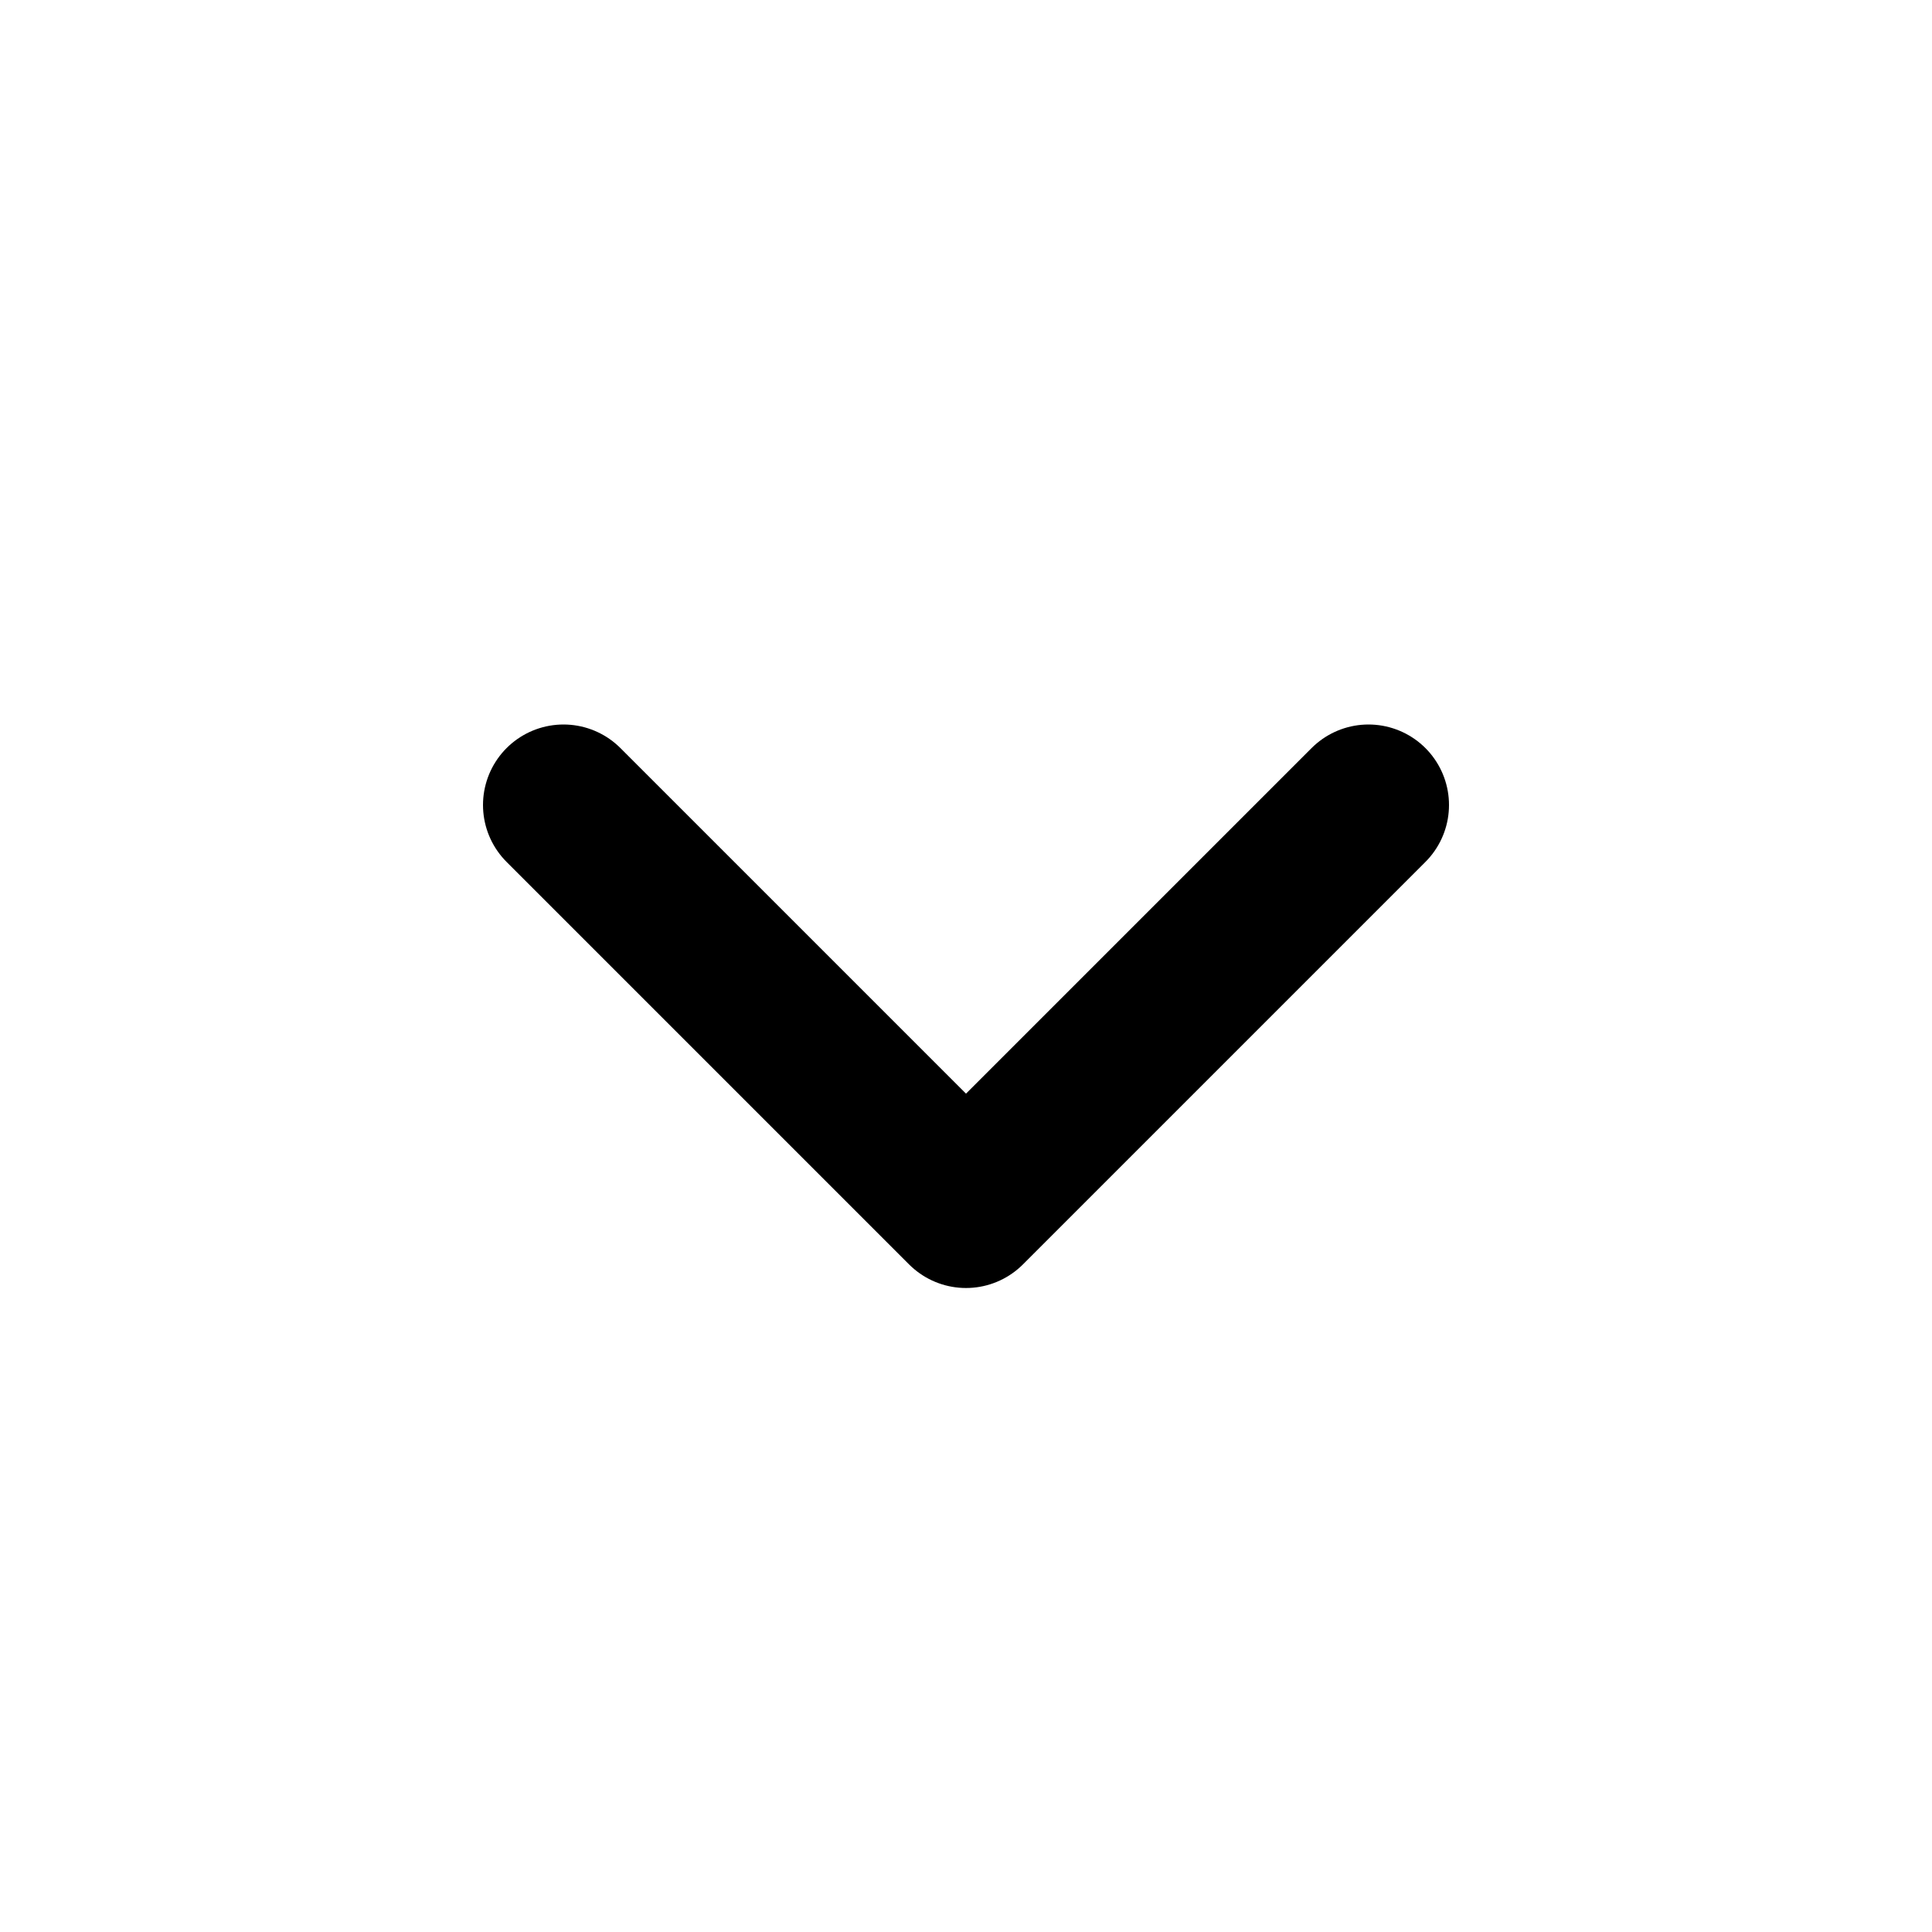
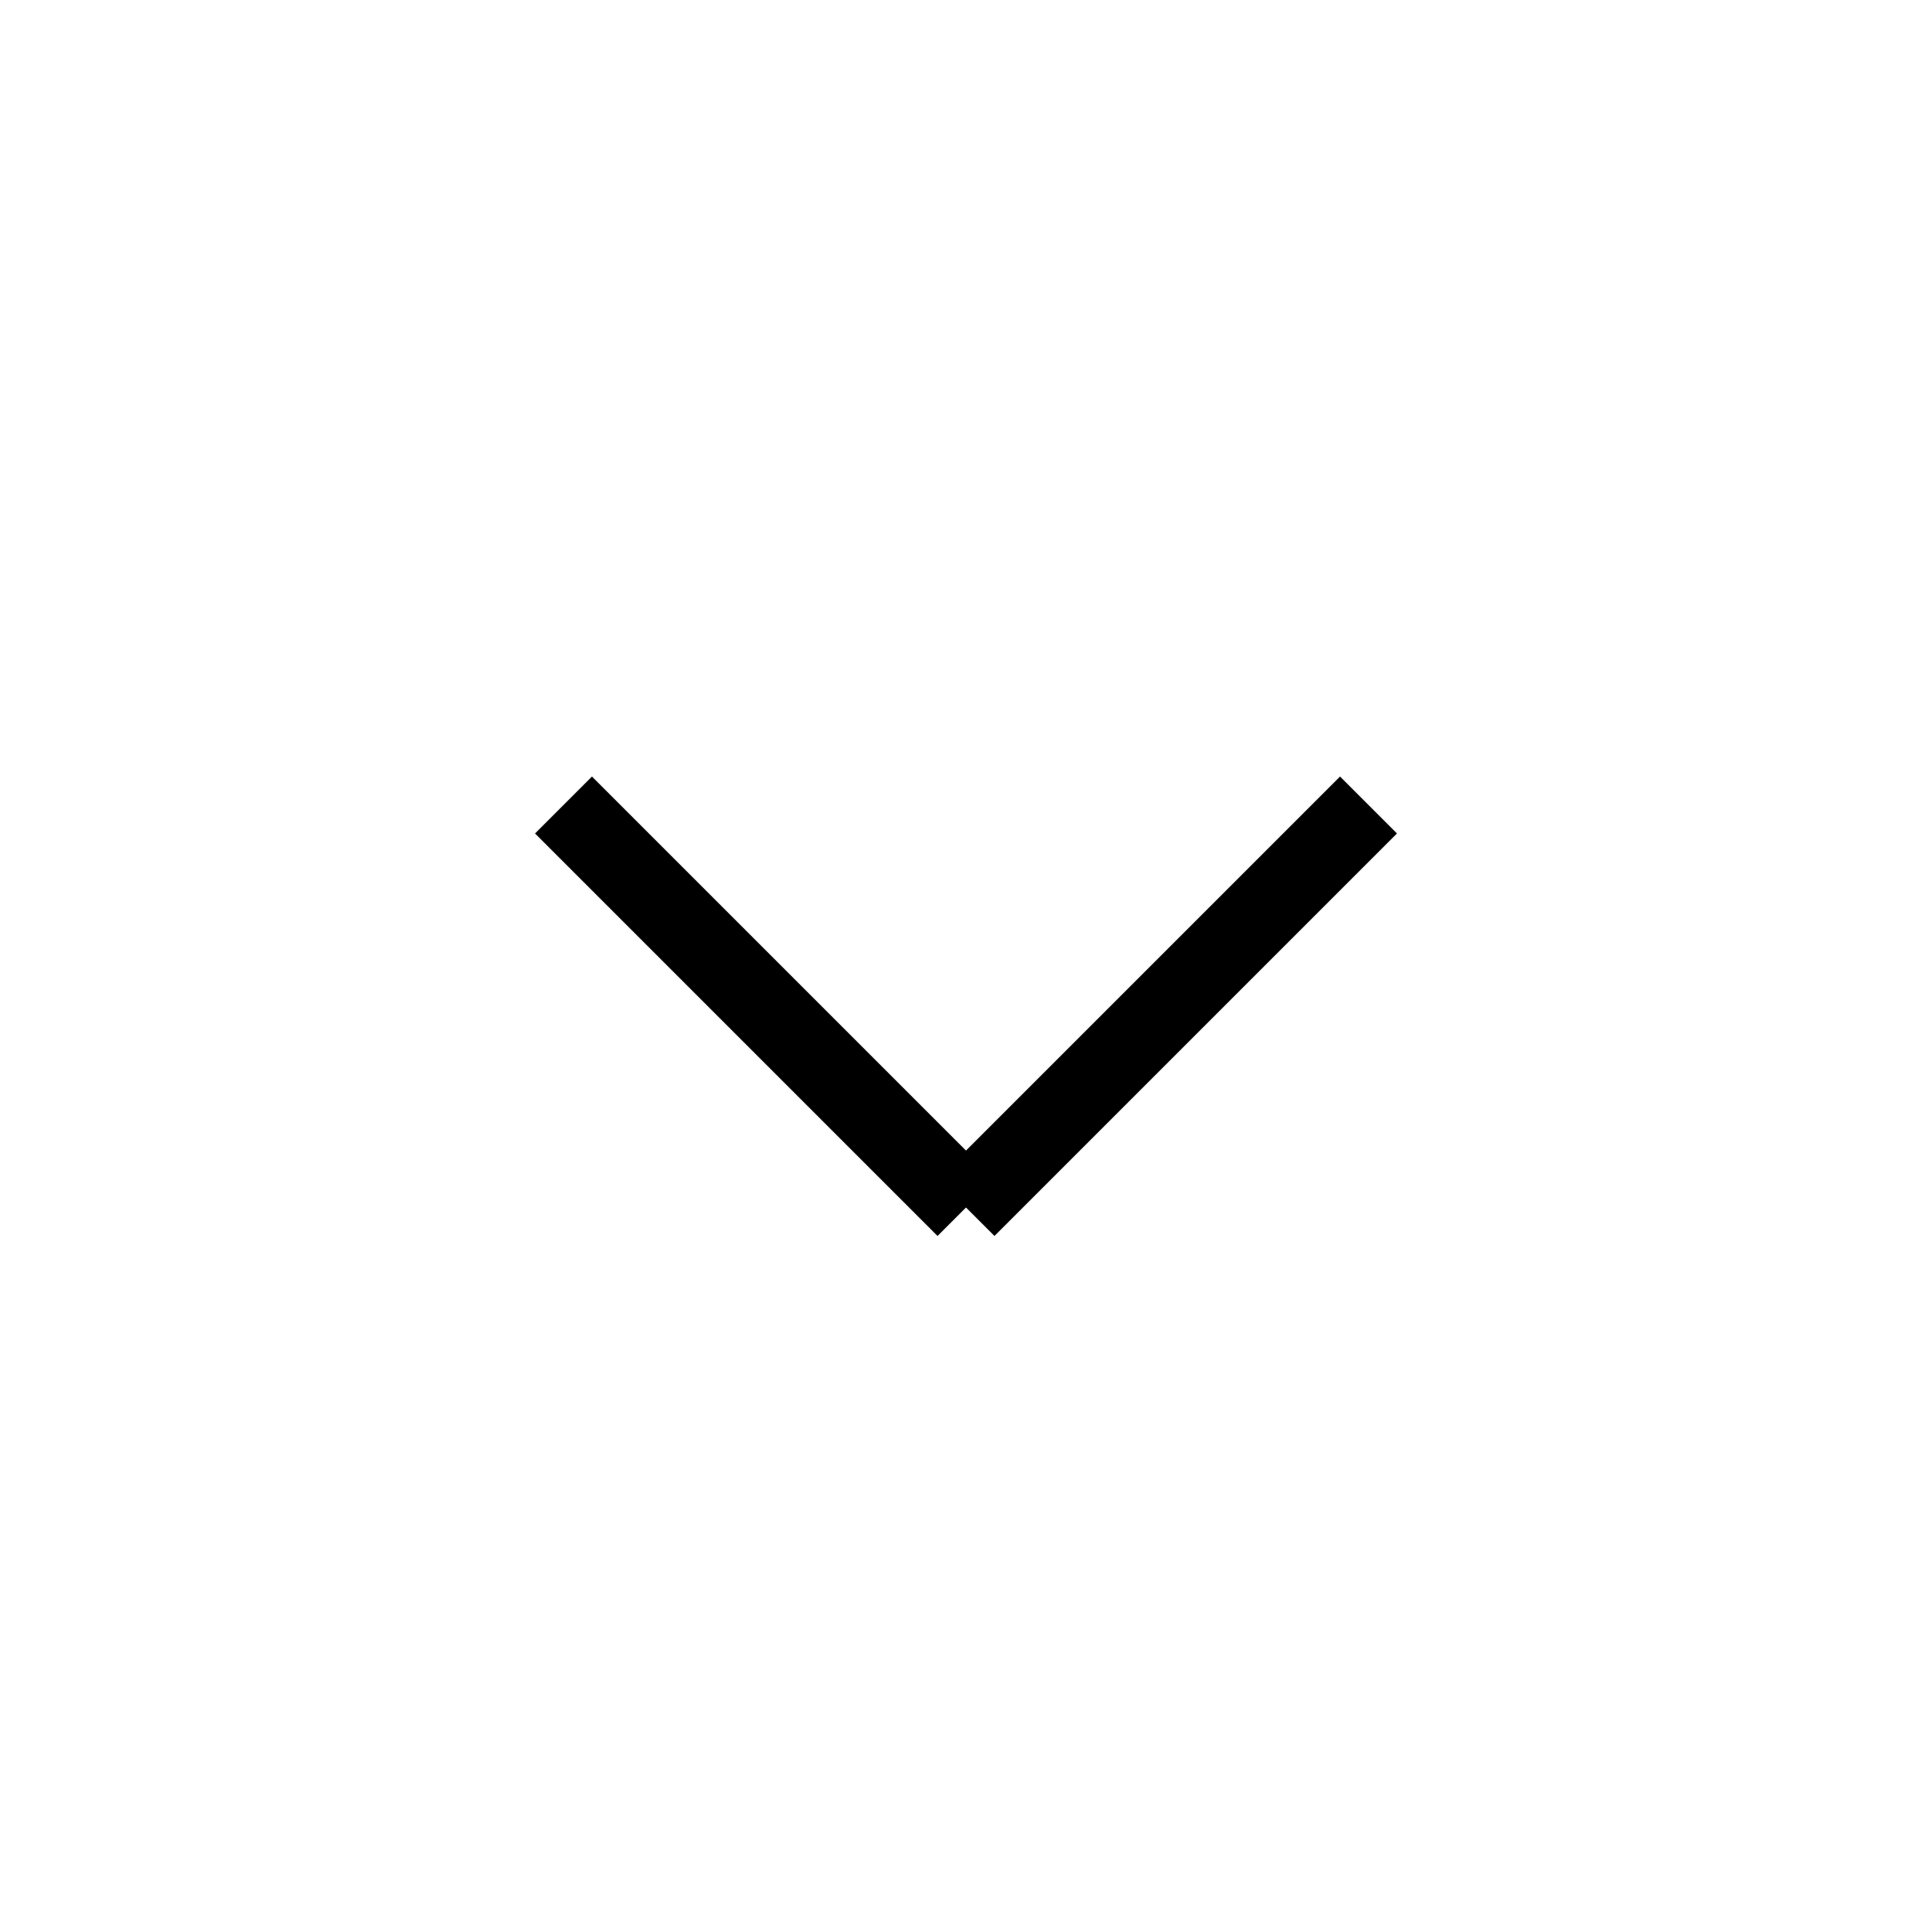
<svg xmlns="http://www.w3.org/2000/svg" width="2rem" height="2rem" viewBox="0 0 24 24">
-   <path fill="none" stroke="currentColor" stroke-linecap="round" stroke-linejoin="round" stroke-width="2" d="m7 10l5 5m0 0l5-5" />
+   <path fill="none" stroke="currentColor" strokeLinecap="round" strokeLinejoin="round" strokeWidth="2" d="m7 10l5 5m0 0l5-5" />
</svg>
